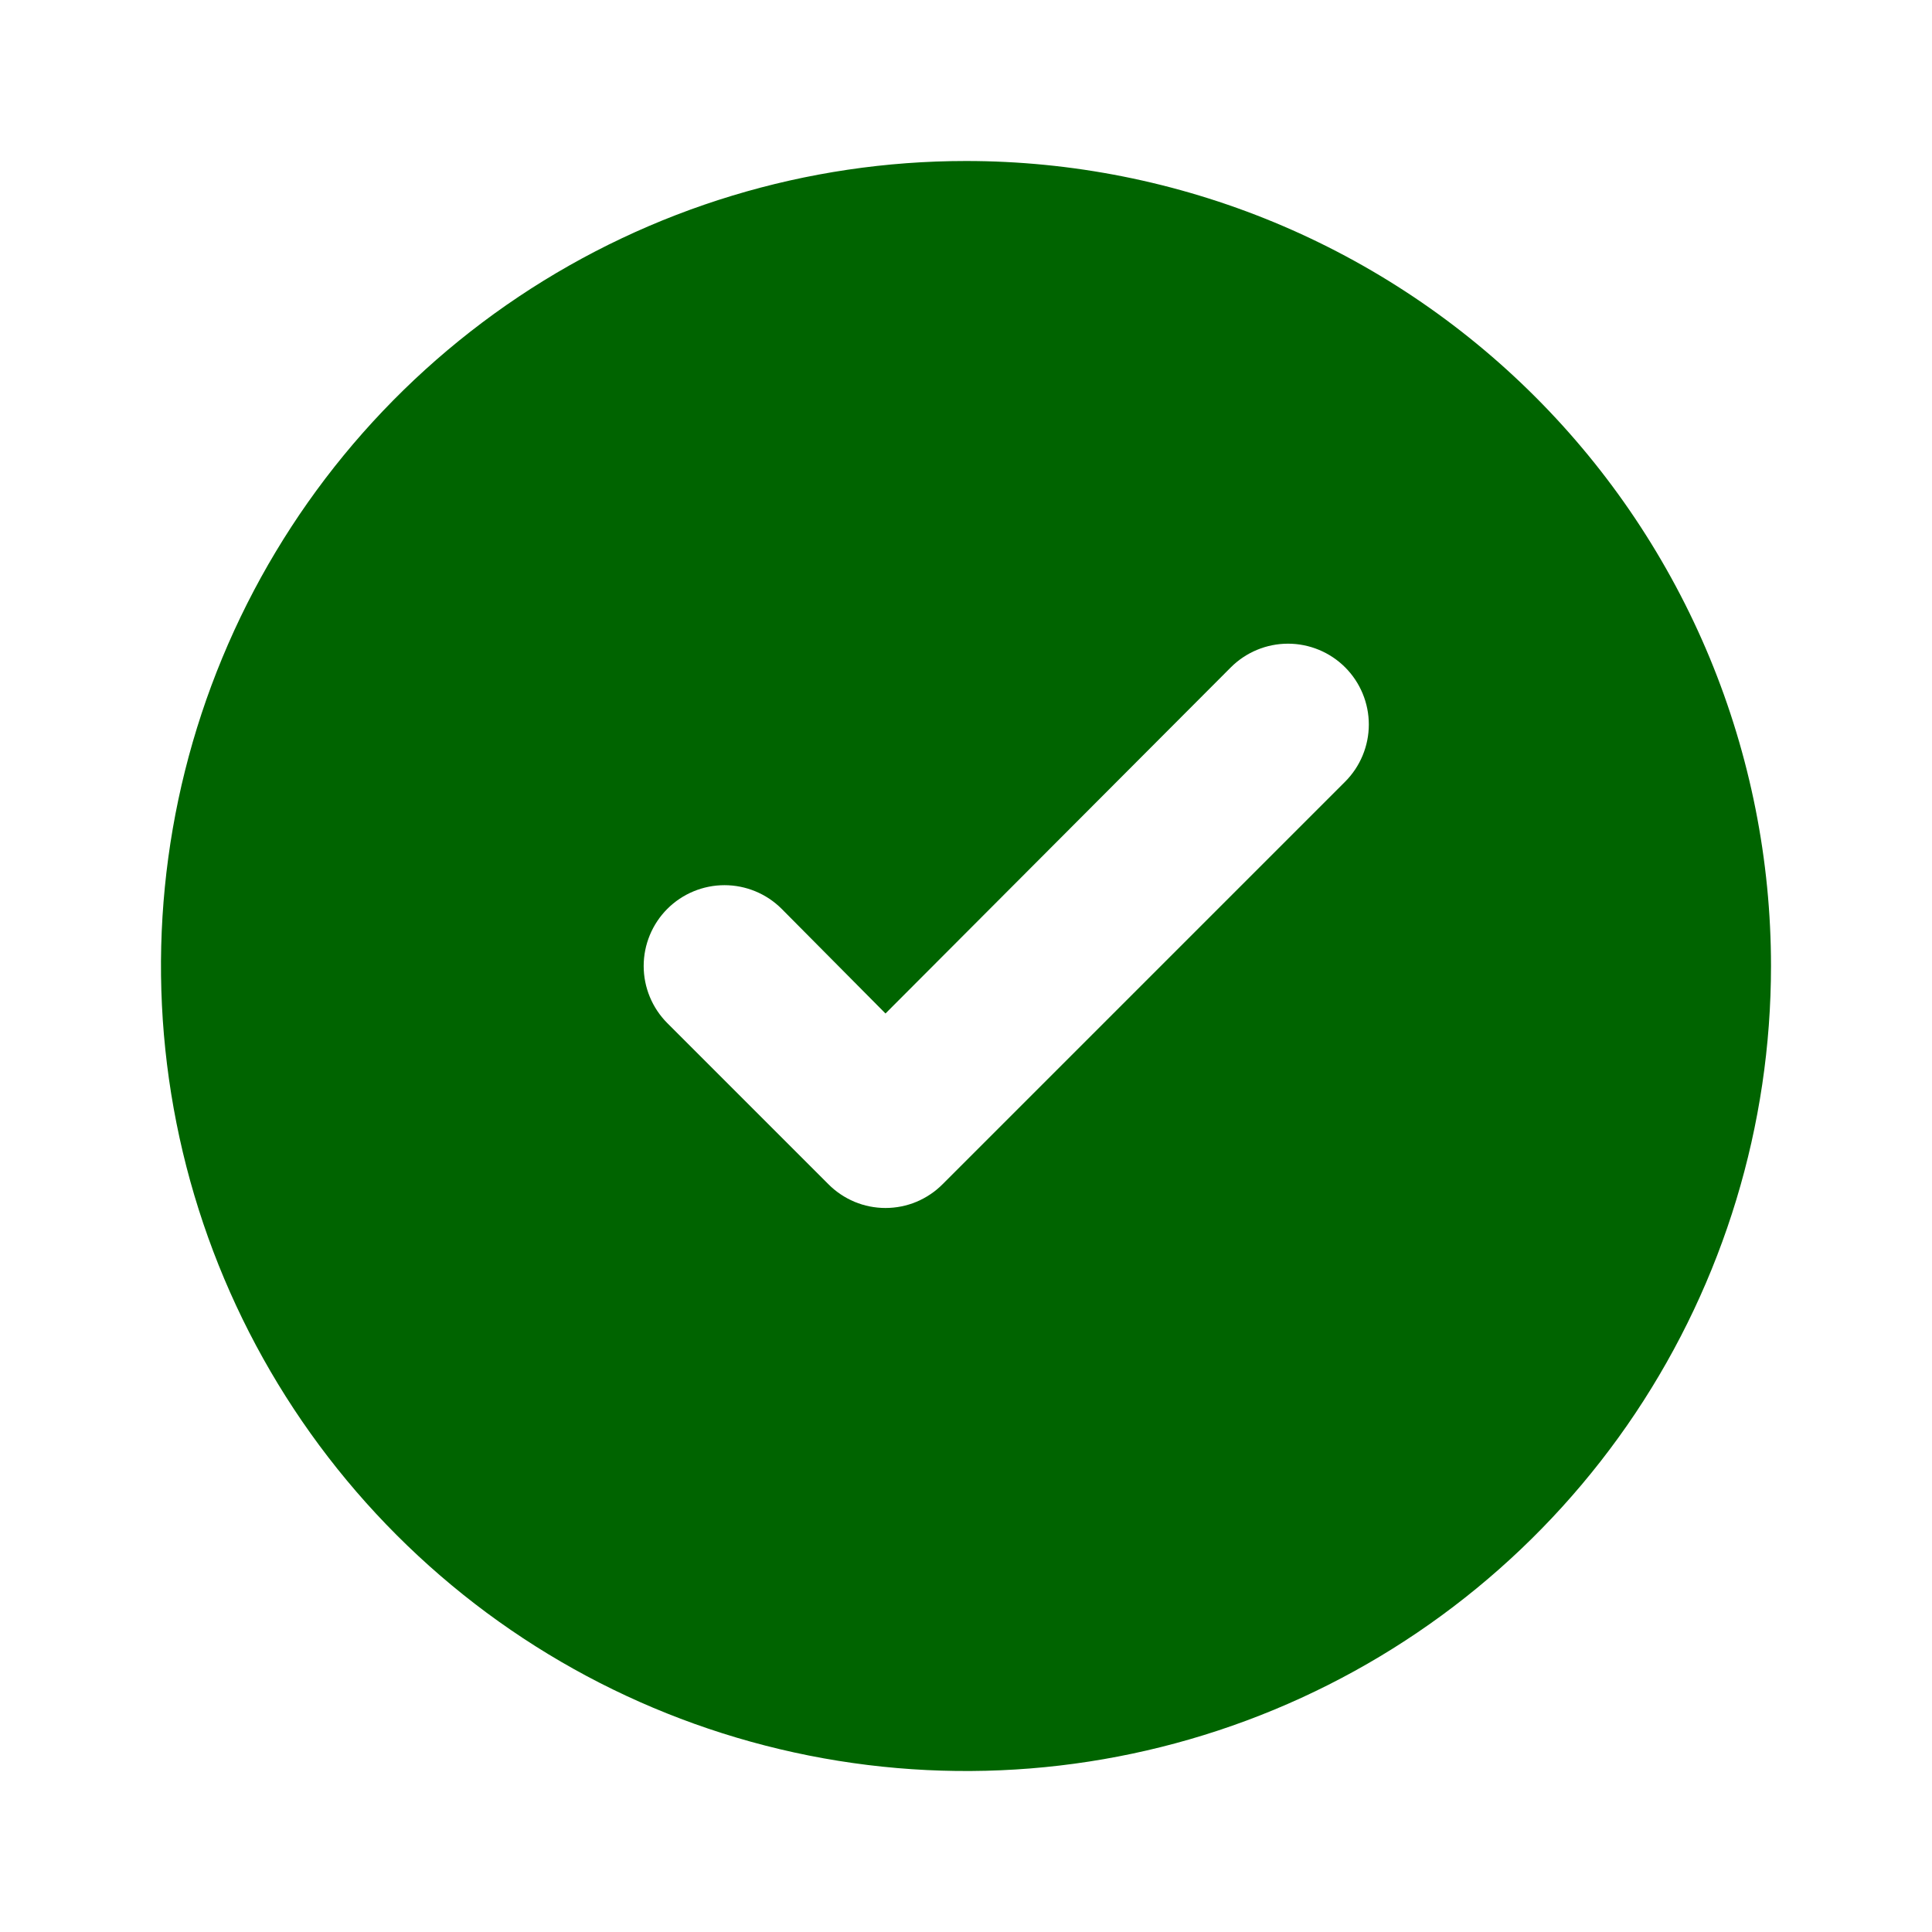
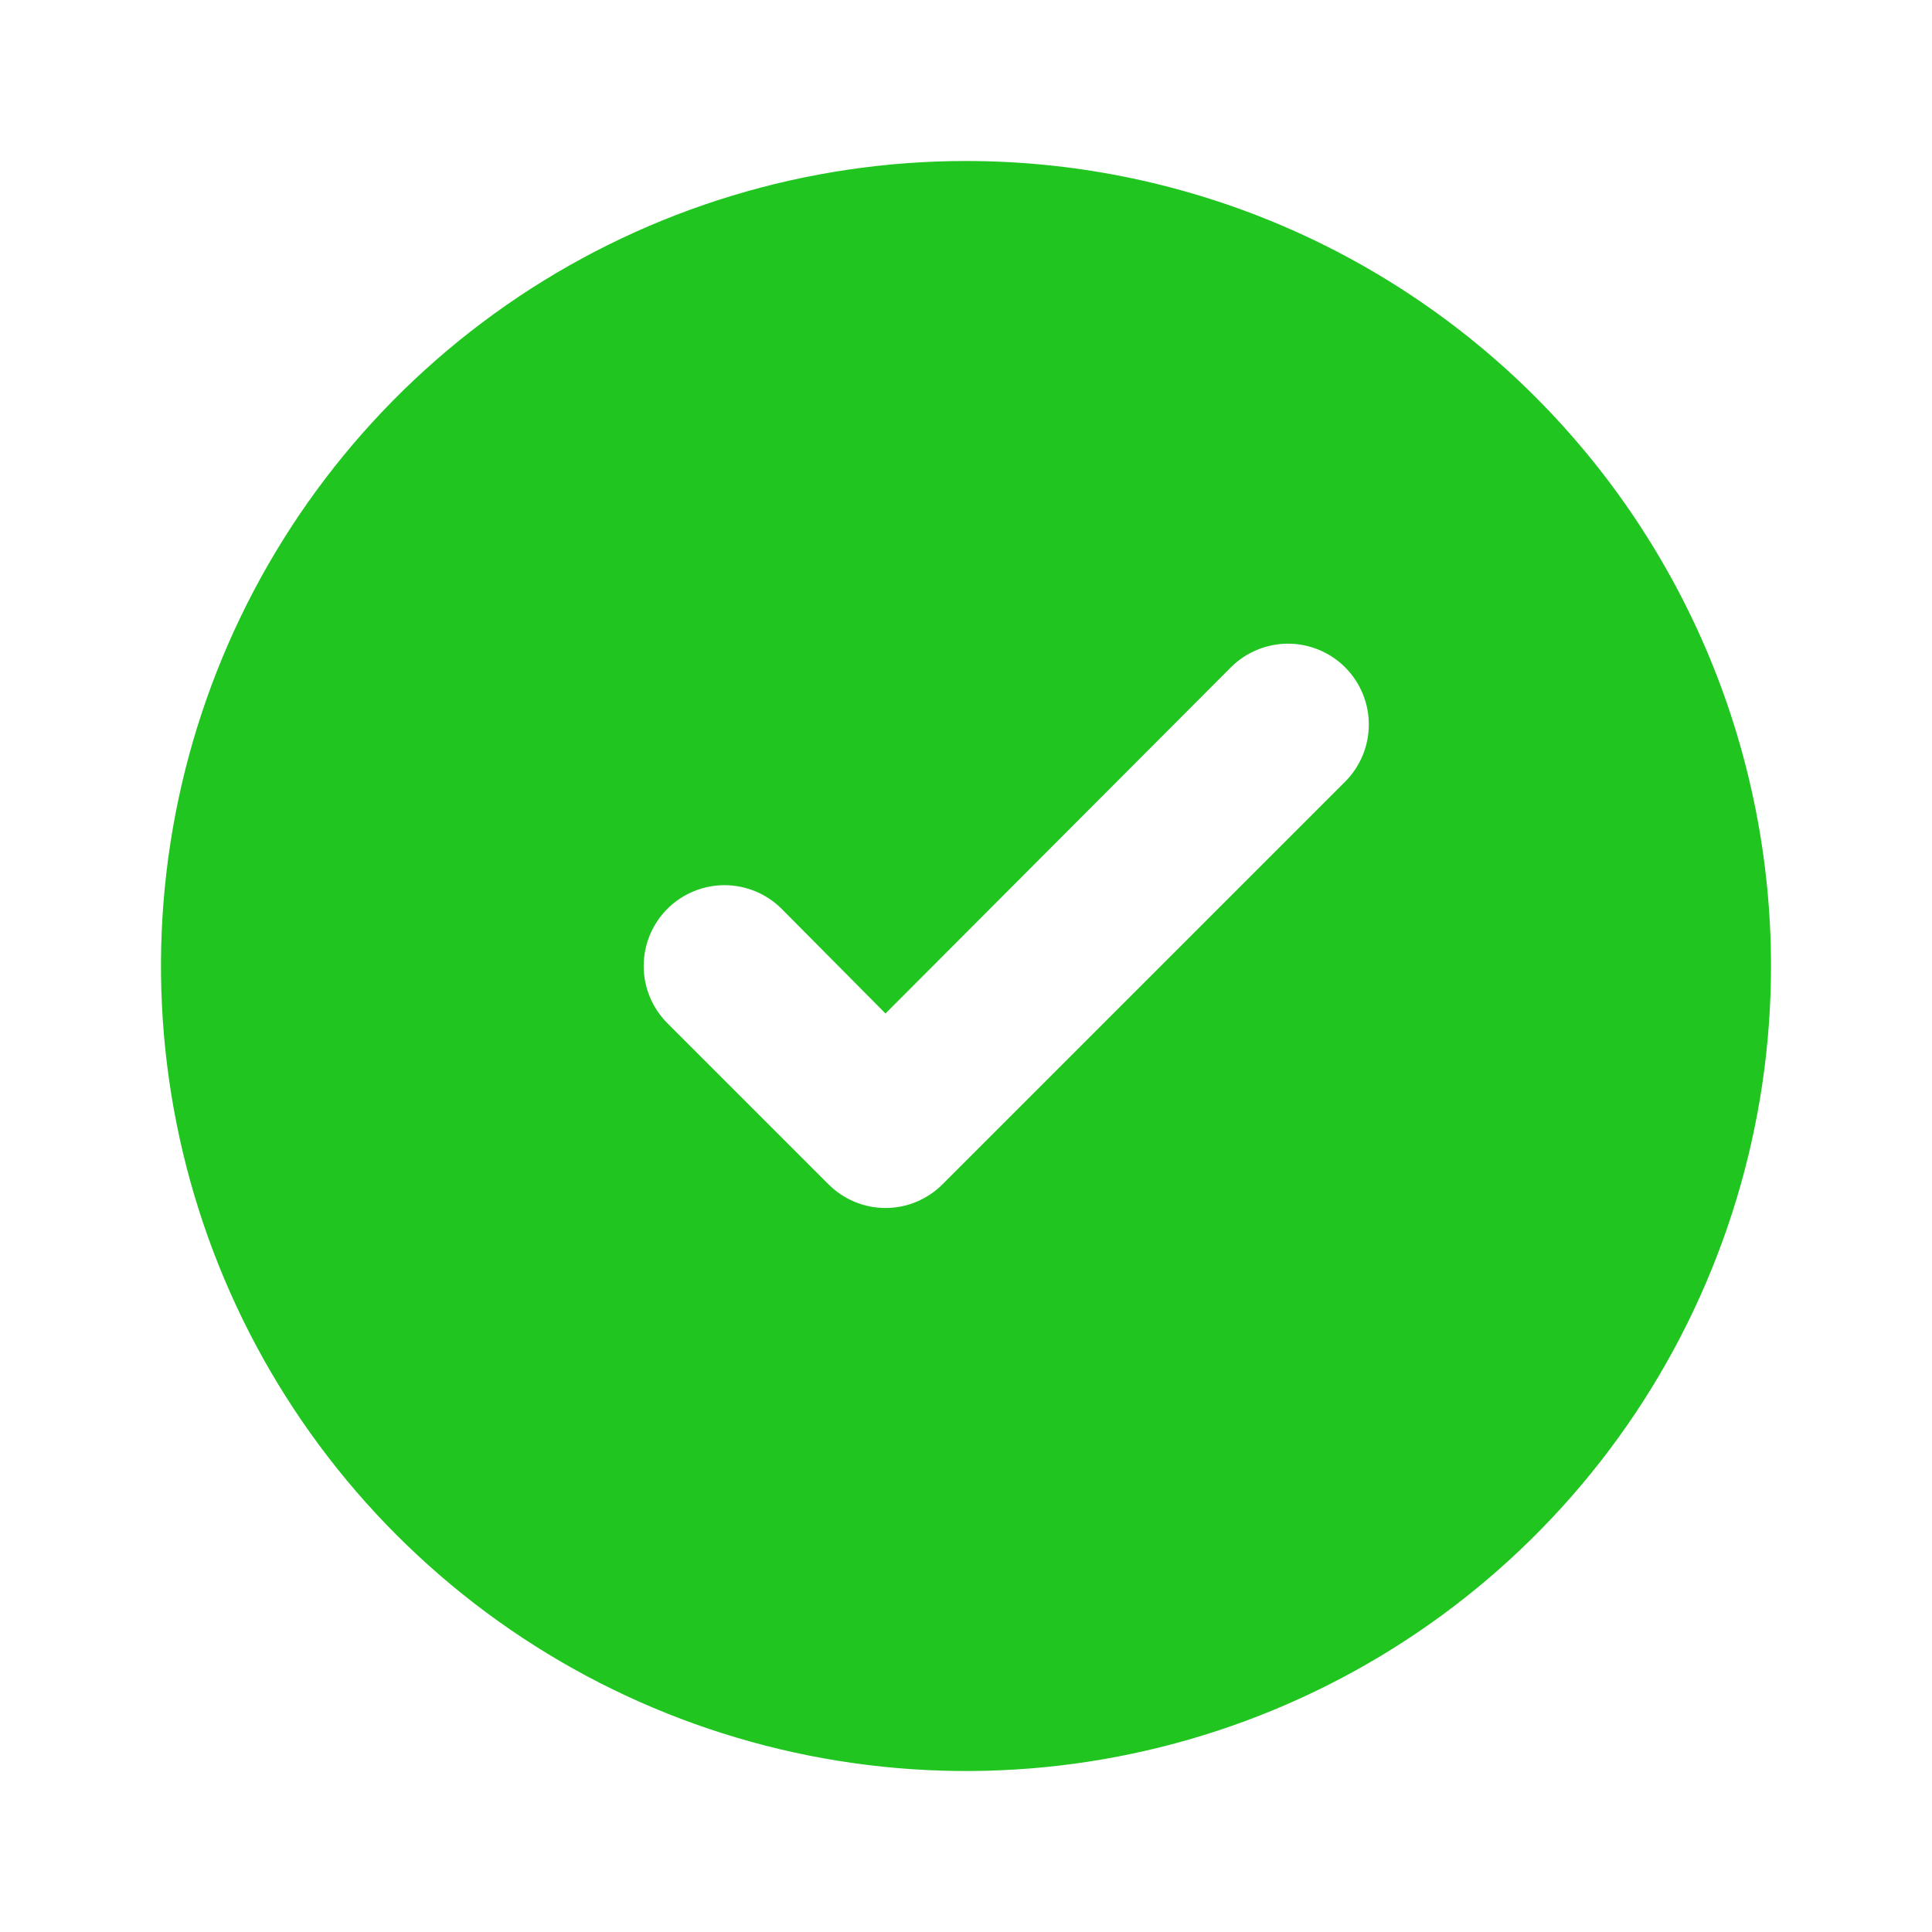
<svg xmlns="http://www.w3.org/2000/svg" width="24" height="24" viewBox="0 0 24 24" fill="none">
-   <path d="M12 2C10.022 2 8.089 2.586 6.444 3.685C4.8 4.784 3.518 6.346 2.761 8.173C2.004 10 1.806 12.011 2.192 13.951C2.578 15.891 3.53 17.672 4.929 19.071C6.327 20.47 8.109 21.422 10.049 21.808C11.989 22.194 14 21.996 15.827 21.239C17.654 20.482 19.216 19.2 20.315 17.556C21.413 15.911 22 13.978 22 12C22 10.687 21.741 9.386 21.239 8.173C20.736 6.96 20 5.858 19.071 4.929C18.142 4 17.04 3.264 15.827 2.761C14.614 2.259 13.313 2 12 2V2ZM16.71 9.71L11.71 14.71C11.617 14.804 11.506 14.878 11.385 14.929C11.263 14.98 11.132 15.006 11 15.006C10.868 15.006 10.737 14.98 10.615 14.929C10.494 14.878 10.383 14.804 10.29 14.71L8.29 12.71C8.102 12.522 7.996 12.266 7.996 12C7.996 11.734 8.102 11.478 8.29 11.29C8.478 11.102 8.734 10.996 9 10.996C9.266 10.996 9.522 11.102 9.71 11.29L11 12.59L15.29 8.29C15.478 8.102 15.734 7.996 16 7.996C16.266 7.996 16.522 8.102 16.71 8.29C16.898 8.478 17.004 8.734 17.004 9C17.004 9.266 16.898 9.522 16.71 9.71V9.71Z" fill="#006400" />
+   <path d="M12 2C10.022 2 8.089 2.586 6.444 3.685C4.8 4.784 3.518 6.346 2.761 8.173C2.004 10 1.806 12.011 2.192 13.951C2.578 15.891 3.53 17.672 4.929 19.071C6.327 20.47 8.109 21.422 10.049 21.808C11.989 22.194 14 21.996 15.827 21.239C17.654 20.482 19.216 19.2 20.315 17.556C21.413 15.911 22 13.978 22 12C22 10.687 21.741 9.386 21.239 8.173C20.736 6.96 20 5.858 19.071 4.929C18.142 4 17.04 3.264 15.827 2.761C14.614 2.259 13.313 2 12 2V2ZM16.71 9.71L11.71 14.71C11.617 14.804 11.506 14.878 11.385 14.929C11.263 14.98 11.132 15.006 11 15.006C10.868 15.006 10.737 14.98 10.615 14.929C10.494 14.878 10.383 14.804 10.29 14.71L8.29 12.71C8.102 12.522 7.996 12.266 7.996 12C7.996 11.734 8.102 11.478 8.29 11.29C8.478 11.102 8.734 10.996 9 10.996C9.266 10.996 9.522 11.102 9.71 11.29L11 12.59L15.29 8.29C15.478 8.102 15.734 7.996 16 7.996C16.266 7.996 16.522 8.102 16.71 8.29C16.898 8.478 17.004 8.734 17.004 9C17.004 9.266 16.898 9.522 16.71 9.71V9.71Z" fill="#20c520" />
</svg>
